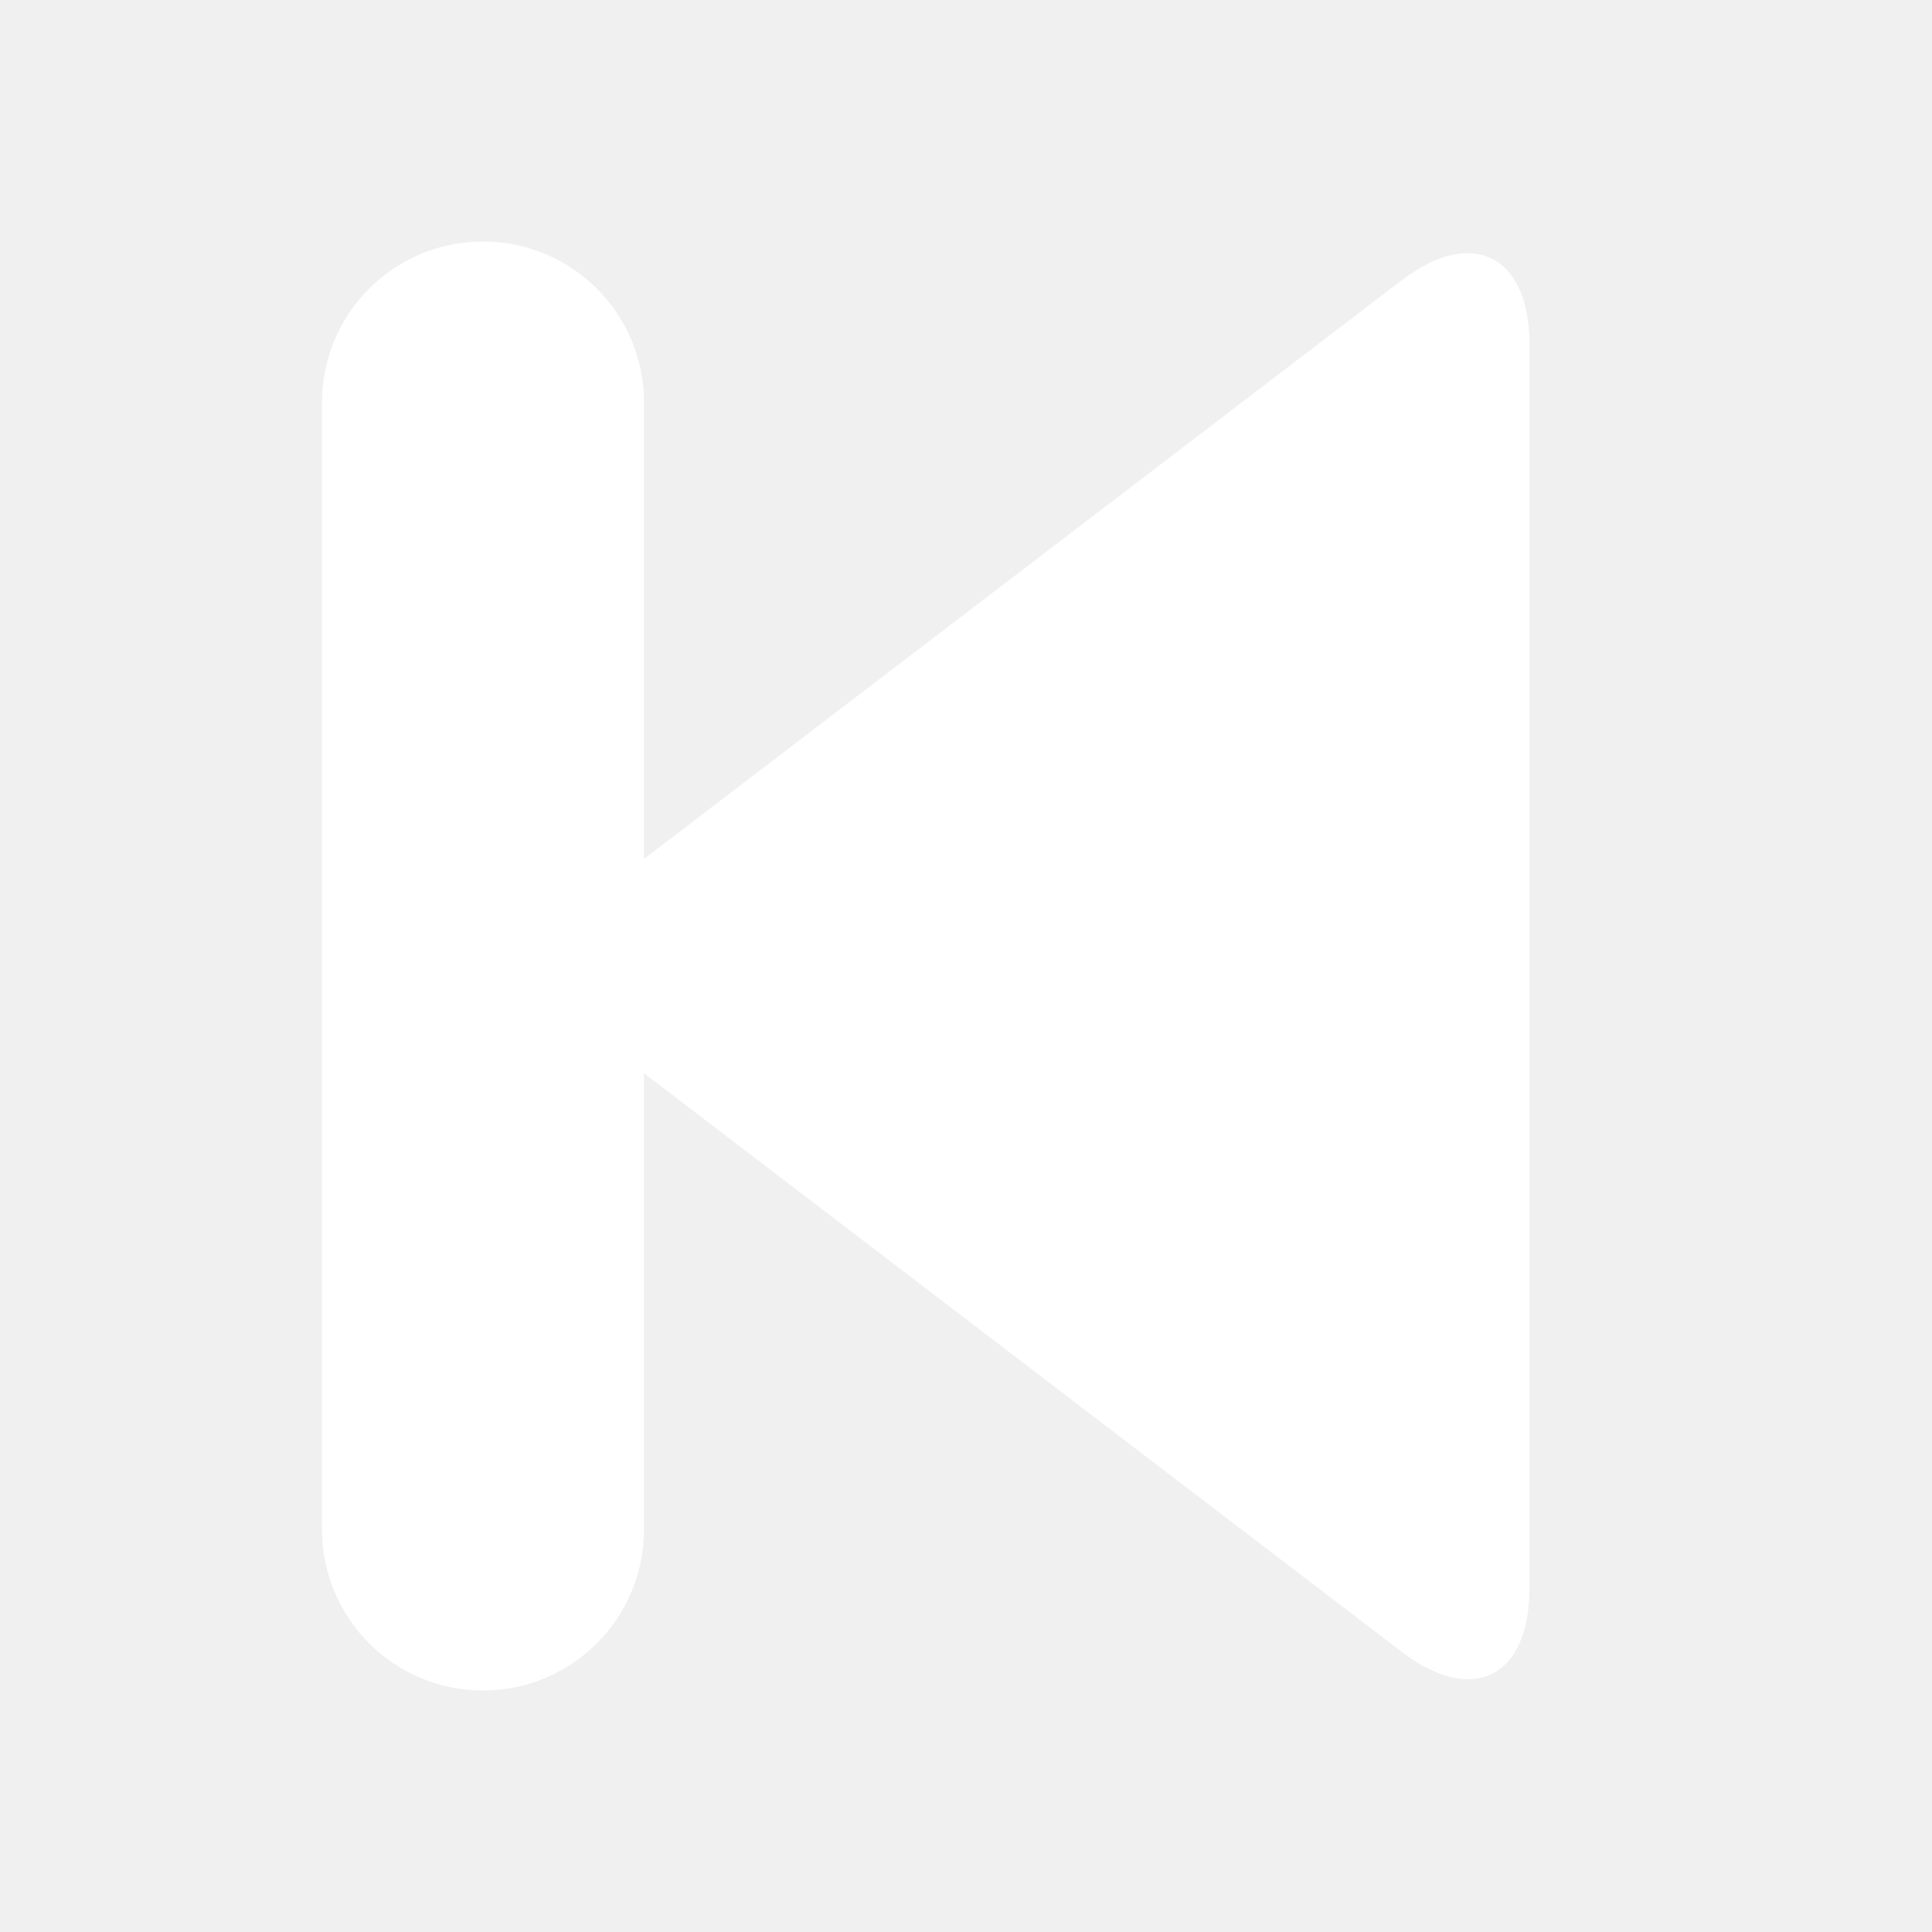
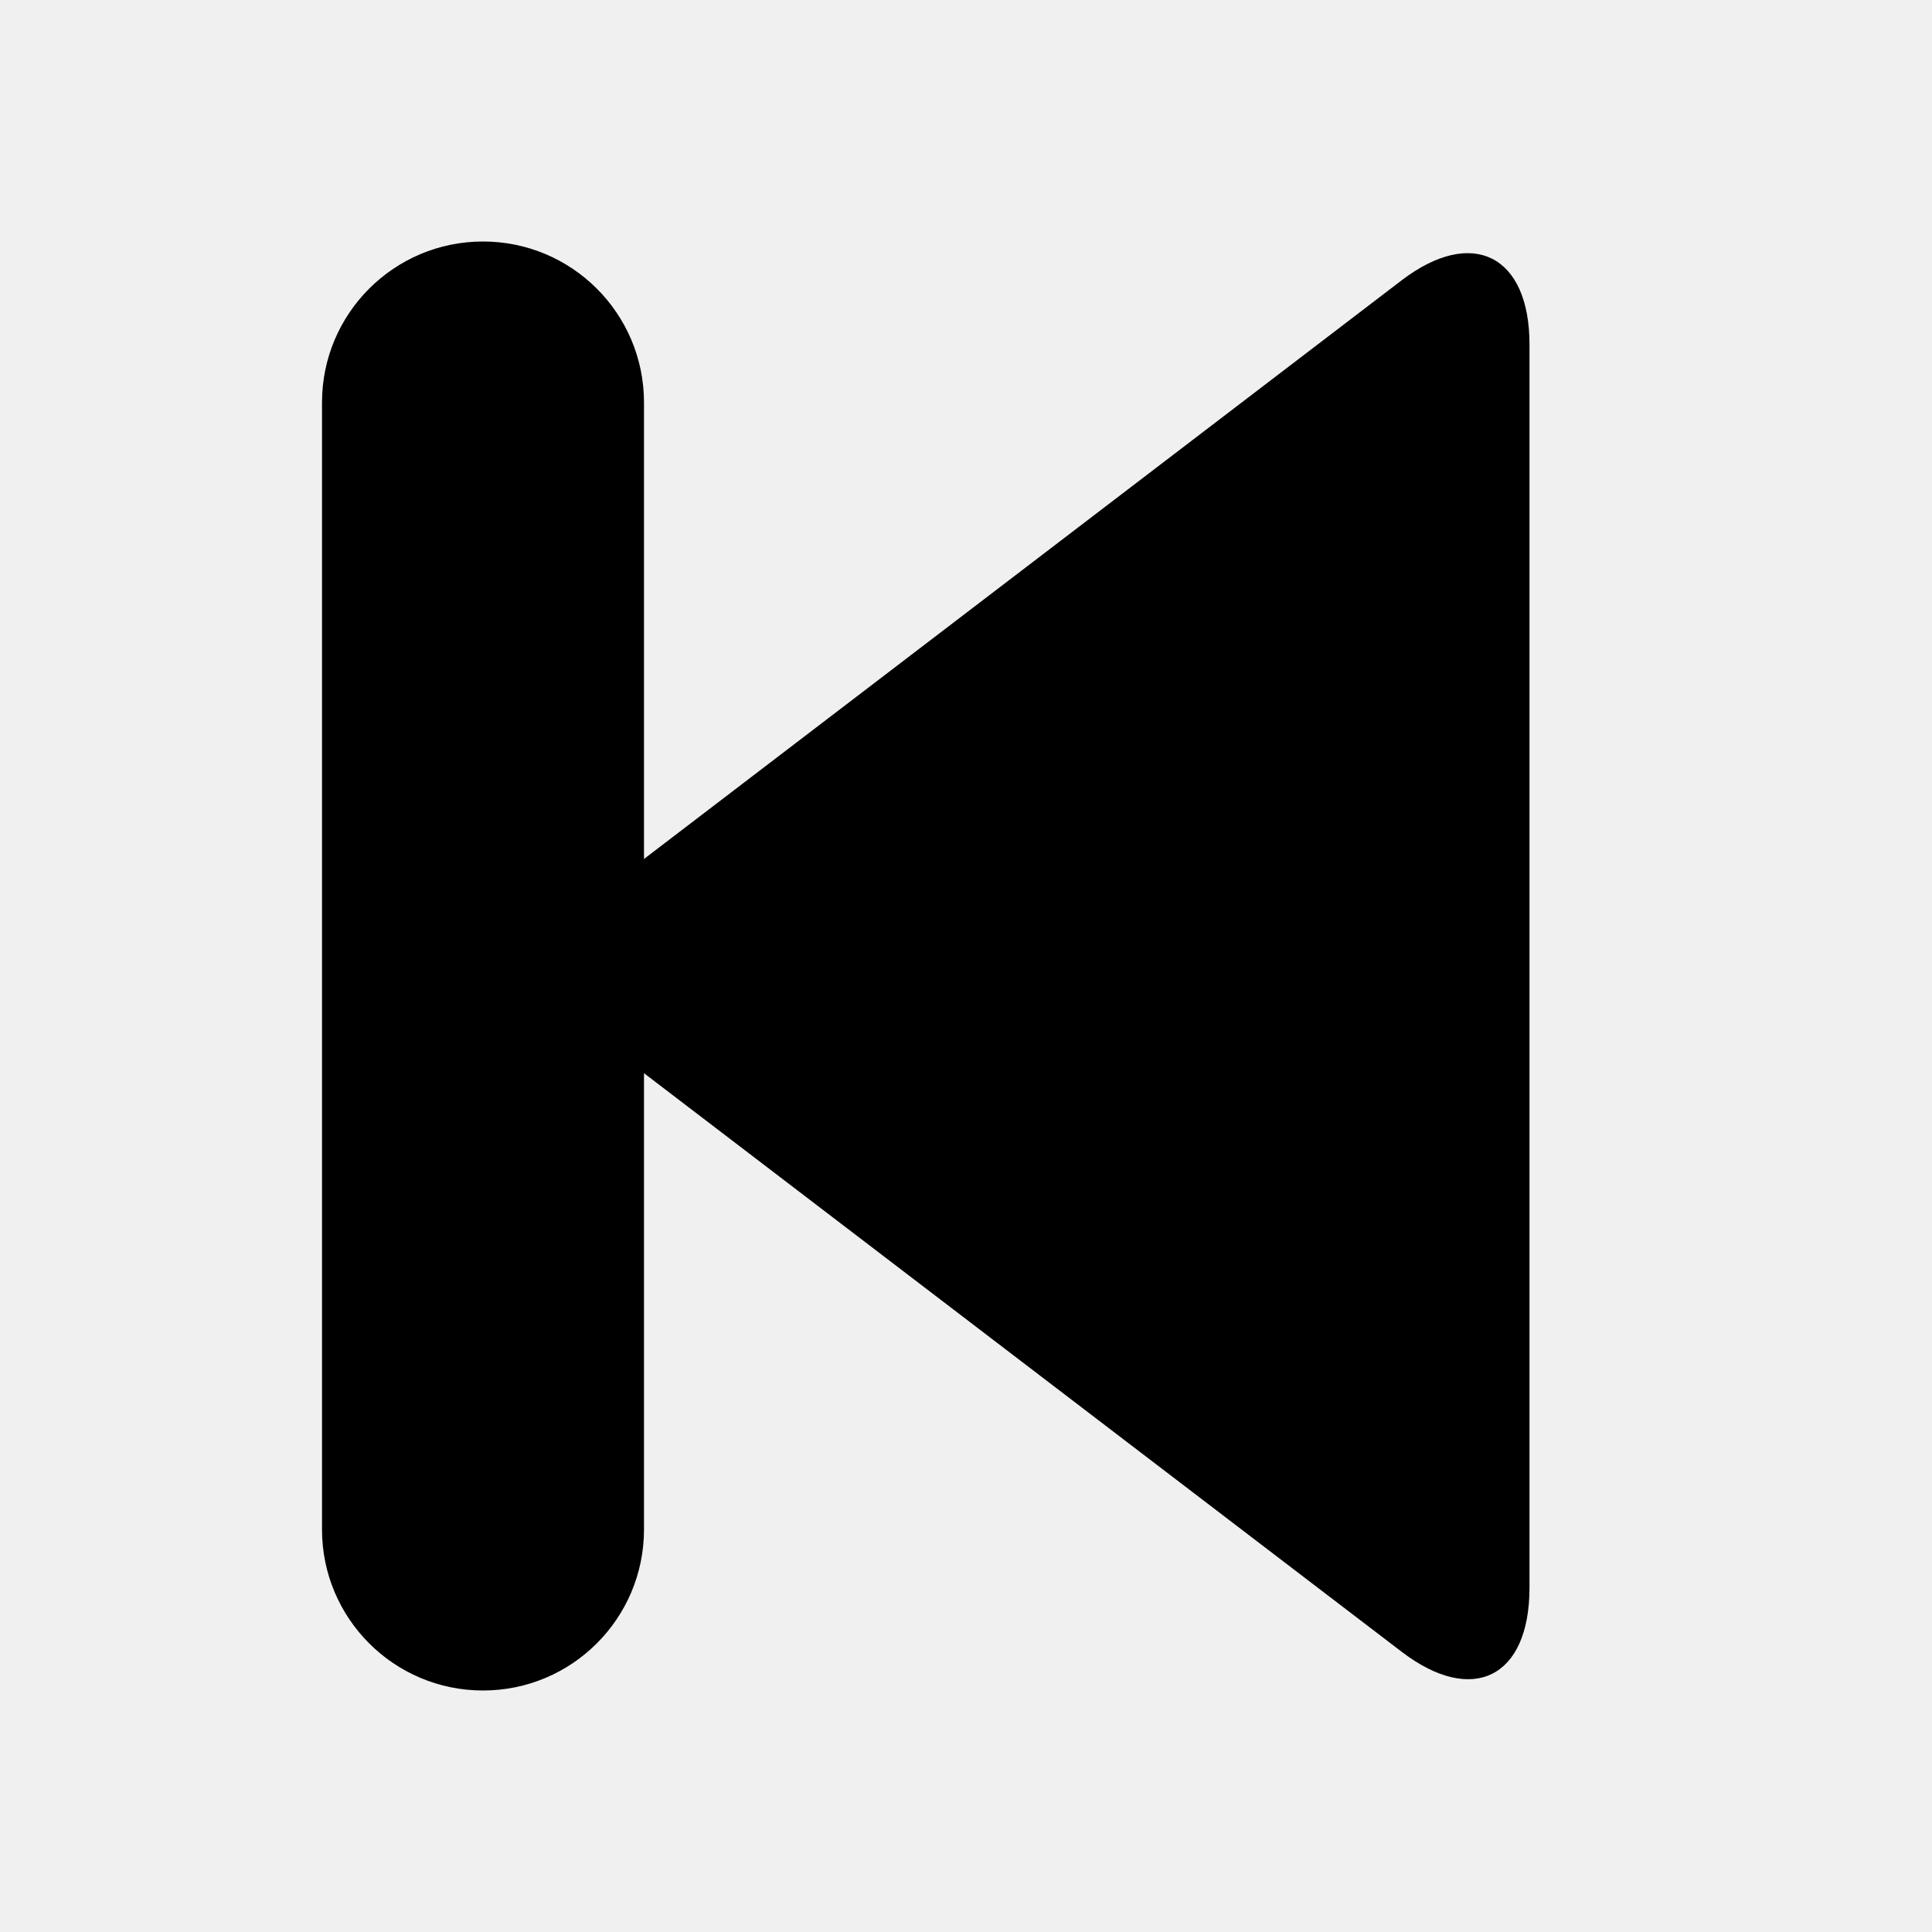
<svg xmlns="http://www.w3.org/2000/svg" width="24px" height="24px" viewBox="0 0 24 24" version="1.1">
  <defs />
  <g id="Welcome" stroke="none" stroke-width="1" fill="none" fill-rule="evenodd">
-     <g id="player_prev" fill="#FFFFFF">
+     <g id="player_prev" fill="#000000">
      <g id="Triangle-1-Copy-+-Rectangle-6-Copy" transform="translate(11.5, 12) scale(-1, 1) translate(-11.5, -12) translate(4, 3)">
        <path d="M1.588,17.519 C0.711,18.189 0,17.845 0,16.722 L0,1.279 C0,0.169 0.712,-0.186 1.588,0.482 L11.154,7.788 C12.031,8.458 12.029,9.545 11.154,10.214 L1.588,17.519 Z" id="Triangle-1-Copy" />
        <rect id="Rectangle-6" x="11" y="0" width="4" height="18" rx="2" />
      </g>
    </g>
  </g>
</svg>
